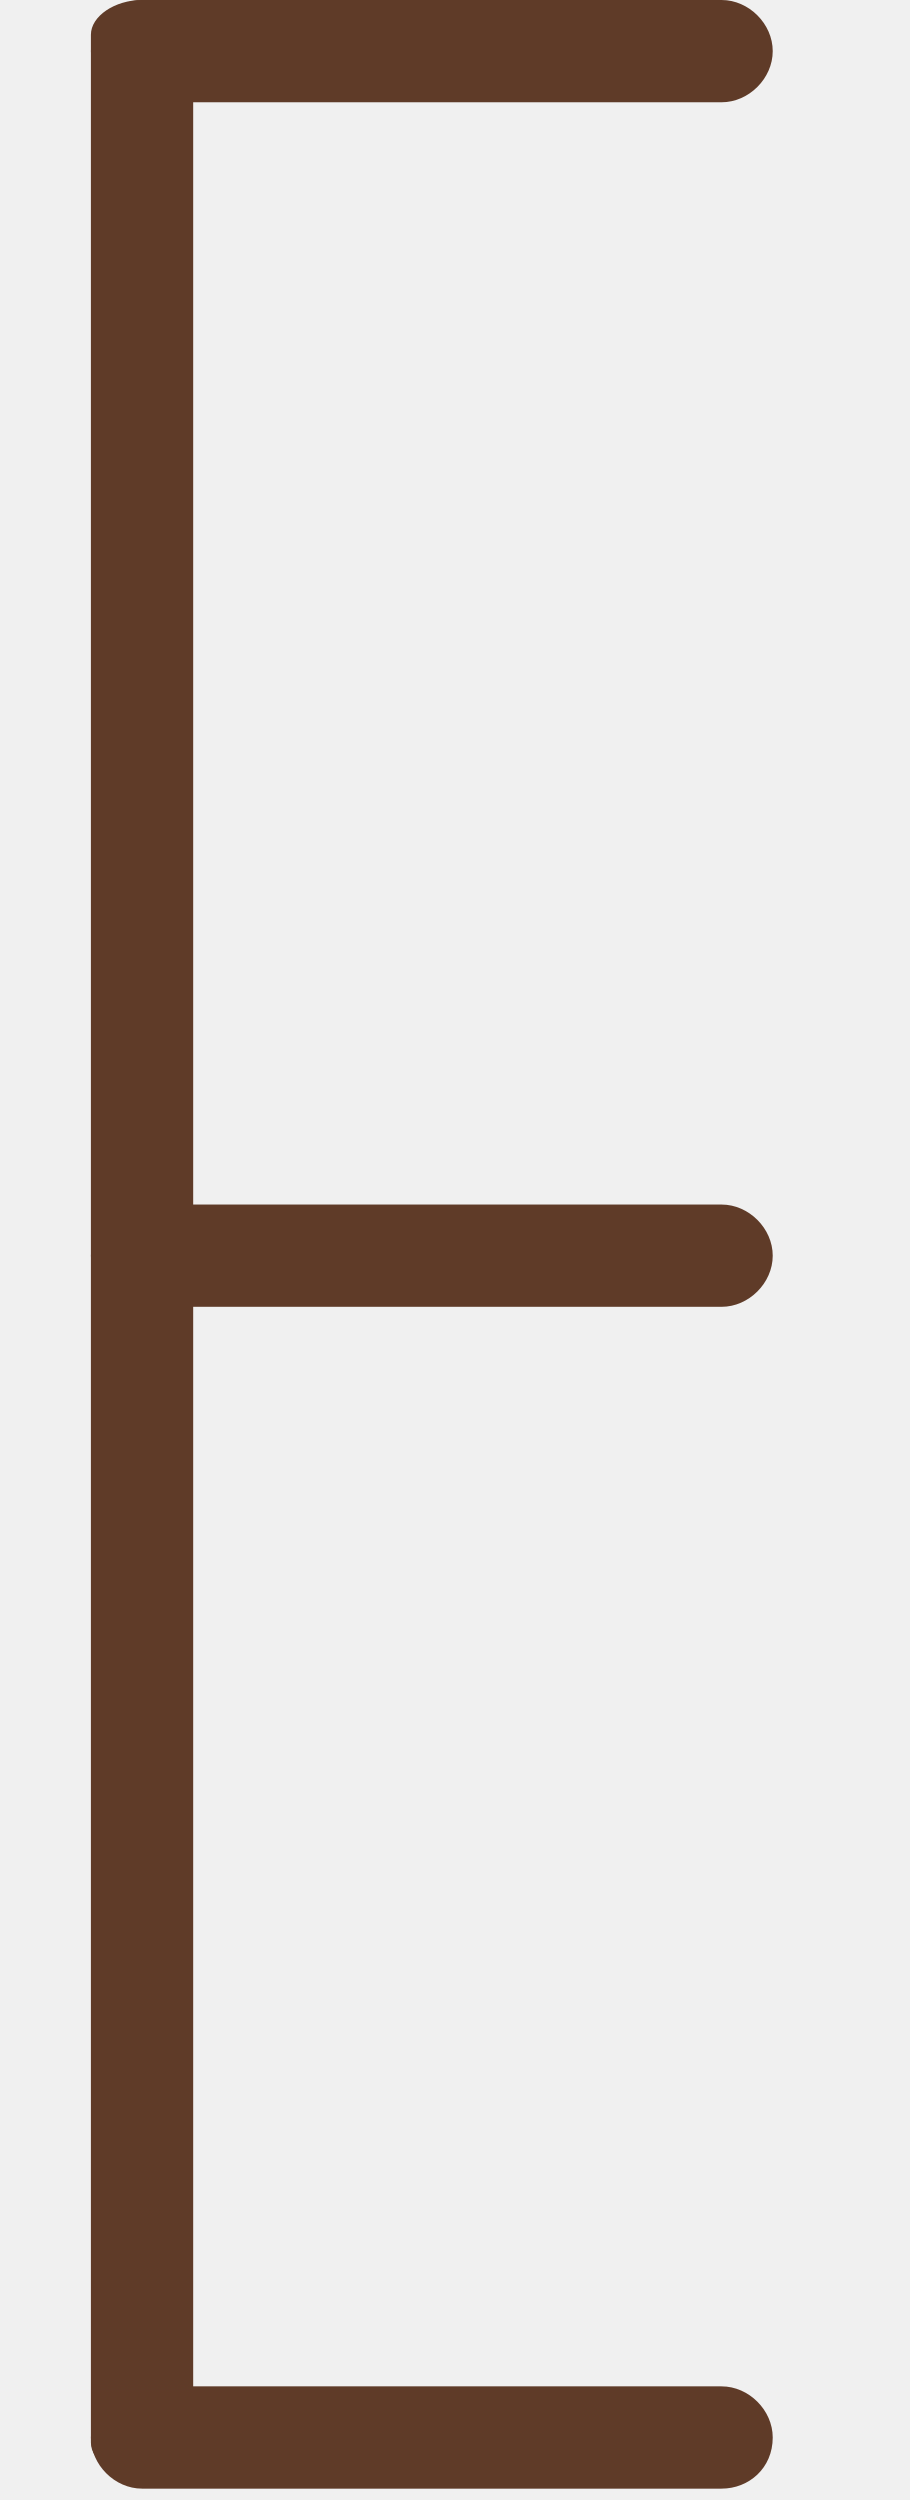
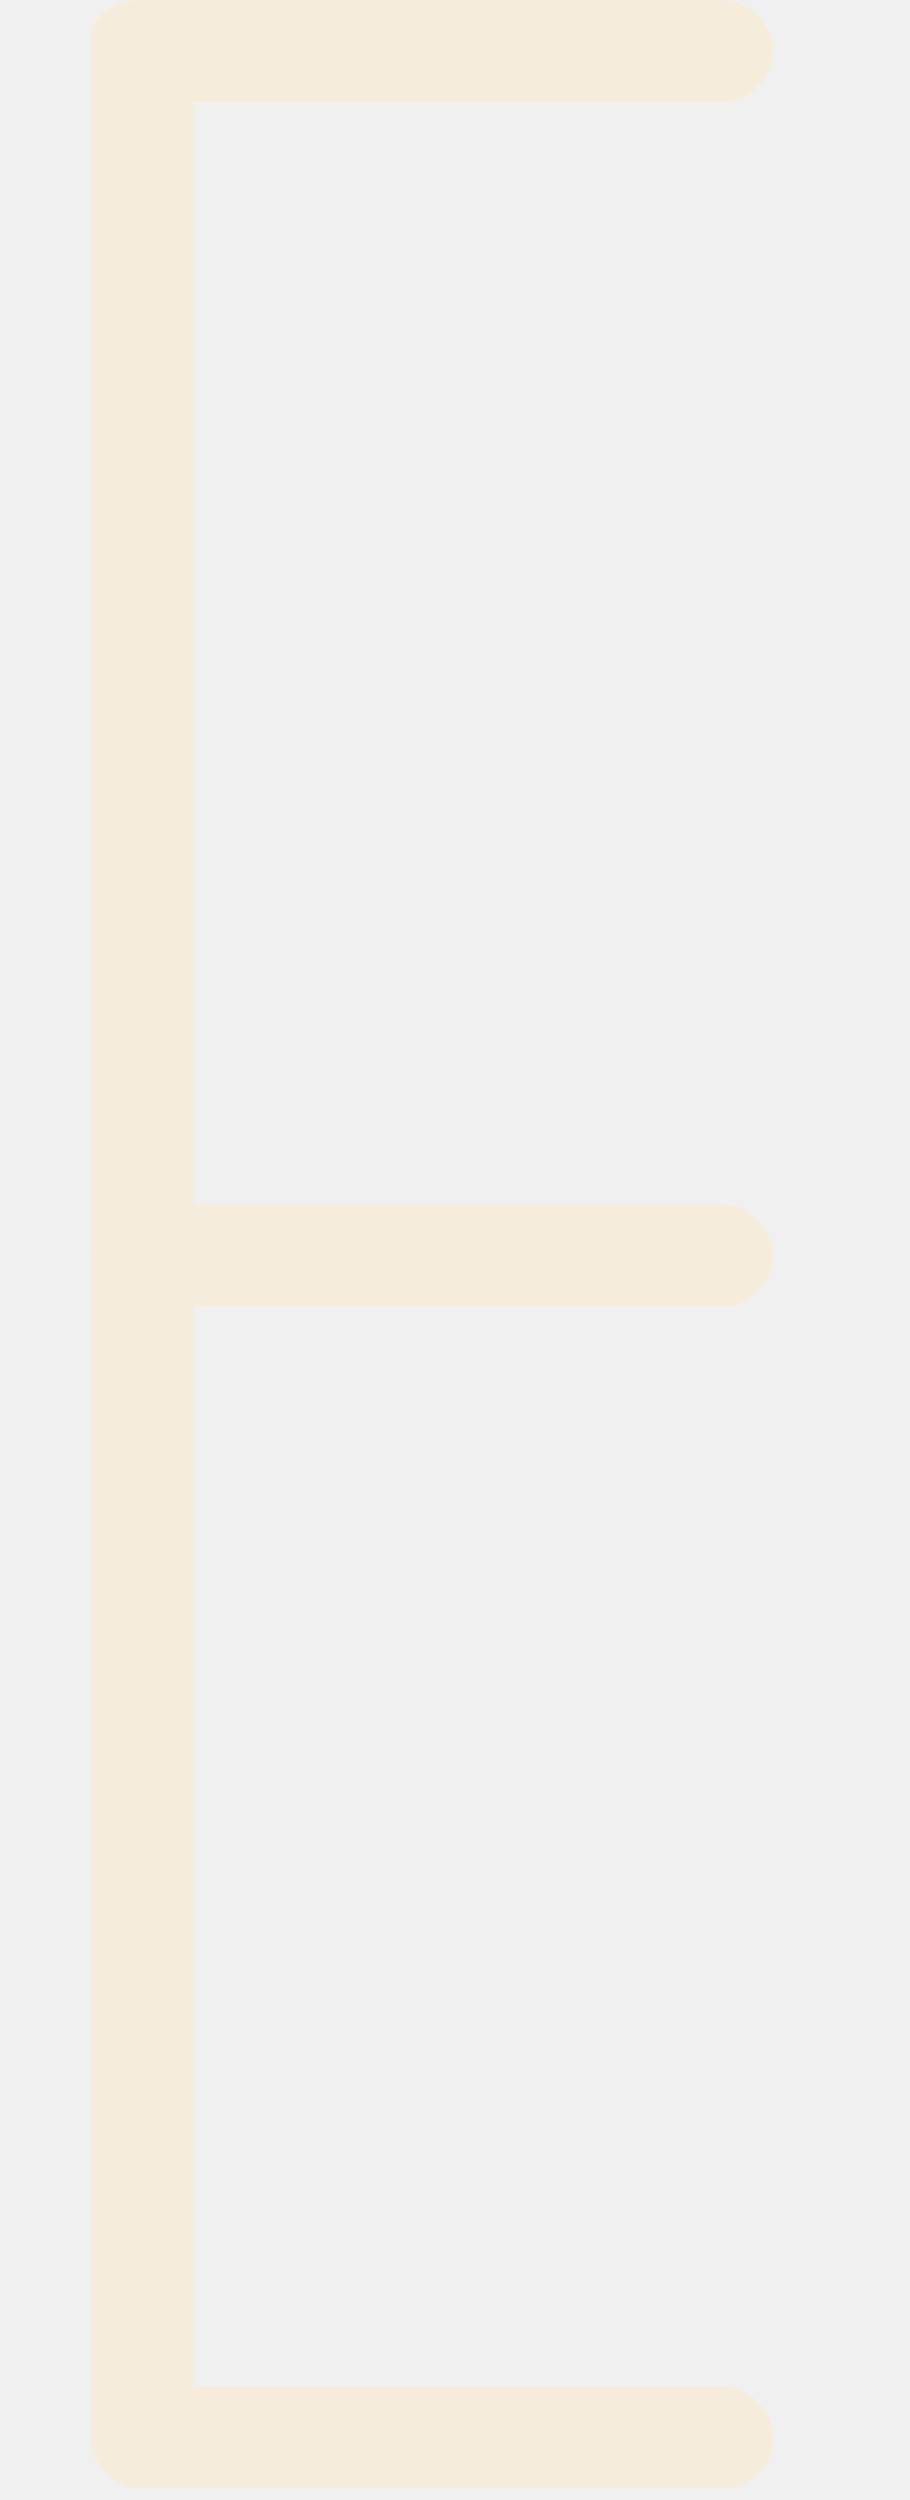
<svg xmlns="http://www.w3.org/2000/svg" width="40" height="110" viewBox="0 0 40 110" fill="none">
-   <g clip-path="url(#clip0_159_3752)">
-     <path d="M31.75 4.5H6.25C5.05 4.5 4 3.45 4 2.25C4 1.05 5.05 0 6.25 0H31.75C32.95 0 34 1.05 34 2.25C34 3.45 32.95 4.5 31.75 4.5Z" fill="#5F3B28" />
-     <path d="M31.75 57.5H6.25C5.05 57.5 4 56.45 4 55.25C4 54.05 5.05 53 6.25 53H31.75C32.95 53 34 54.05 34 55.25C34 56.45 32.95 57.5 31.75 57.5Z" fill="#5F3B28" />
-     <path d="M31.75 109.5H6.25C5.05 109.5 4 108.45 4 107.25C4 106.05 5.05 105 6.25 105H31.75C32.95 105 34 106.05 34 107.25C34 108.6 32.95 109.5 31.75 109.5Z" fill="#5F3B28" />
-     <path d="M6.25 109C5.05 109 4 108.288 4 107.473V1.527C4 0.712 5.05 0 6.25 0C7.45 0 8.5 0.712 8.5 1.527V107.473C8.5 108.389 7.45 109 6.25 109Z" fill="#5F3B28" />
+   <g clip-path="url(#clip0_166_73)">
+     <path d="M31.75 4.5H6.25C5.05 4.5 4 3.45 4 2.25C4 1.05 5.05 0 6.25 0H31.75C32.95 0 34 1.05 34 2.25C34 3.45 32.95 4.5 31.75 4.5Z" fill="#F5ECDC" />
+     <path d="M31.75 57.5H6.25C5.05 57.5 4 56.45 4 55.25C4 54.05 5.05 53 6.25 53H31.75C32.95 53 34 54.05 34 55.25C34 56.45 32.95 57.5 31.75 57.5Z" fill="#F5ECDC" />
+     <path d="M31.75 109.5H6.25C5.05 109.5 4 108.45 4 107.25C4 106.05 5.05 105 6.25 105H31.75C32.95 105 34 106.05 34 107.25C34 108.6 32.95 109.5 31.75 109.5Z" fill="#F5ECDC" />
+     <path d="M6.25 109C5.05 109 4 108.288 4 107.473V1.527C4 0.712 5.05 0 6.25 0C7.45 0 8.5 0.712 8.5 1.527V107.473C8.5 108.389 7.45 109 6.25 109Z" fill="#F5ECDC" />
  </g>
  <defs>
-     <clipPath id="clip0_159_3752">
+     <clipPath id="clip0_166_73">
      <rect width="40" height="109.5" fill="white" />
    </clipPath>
  </defs>
</svg>
